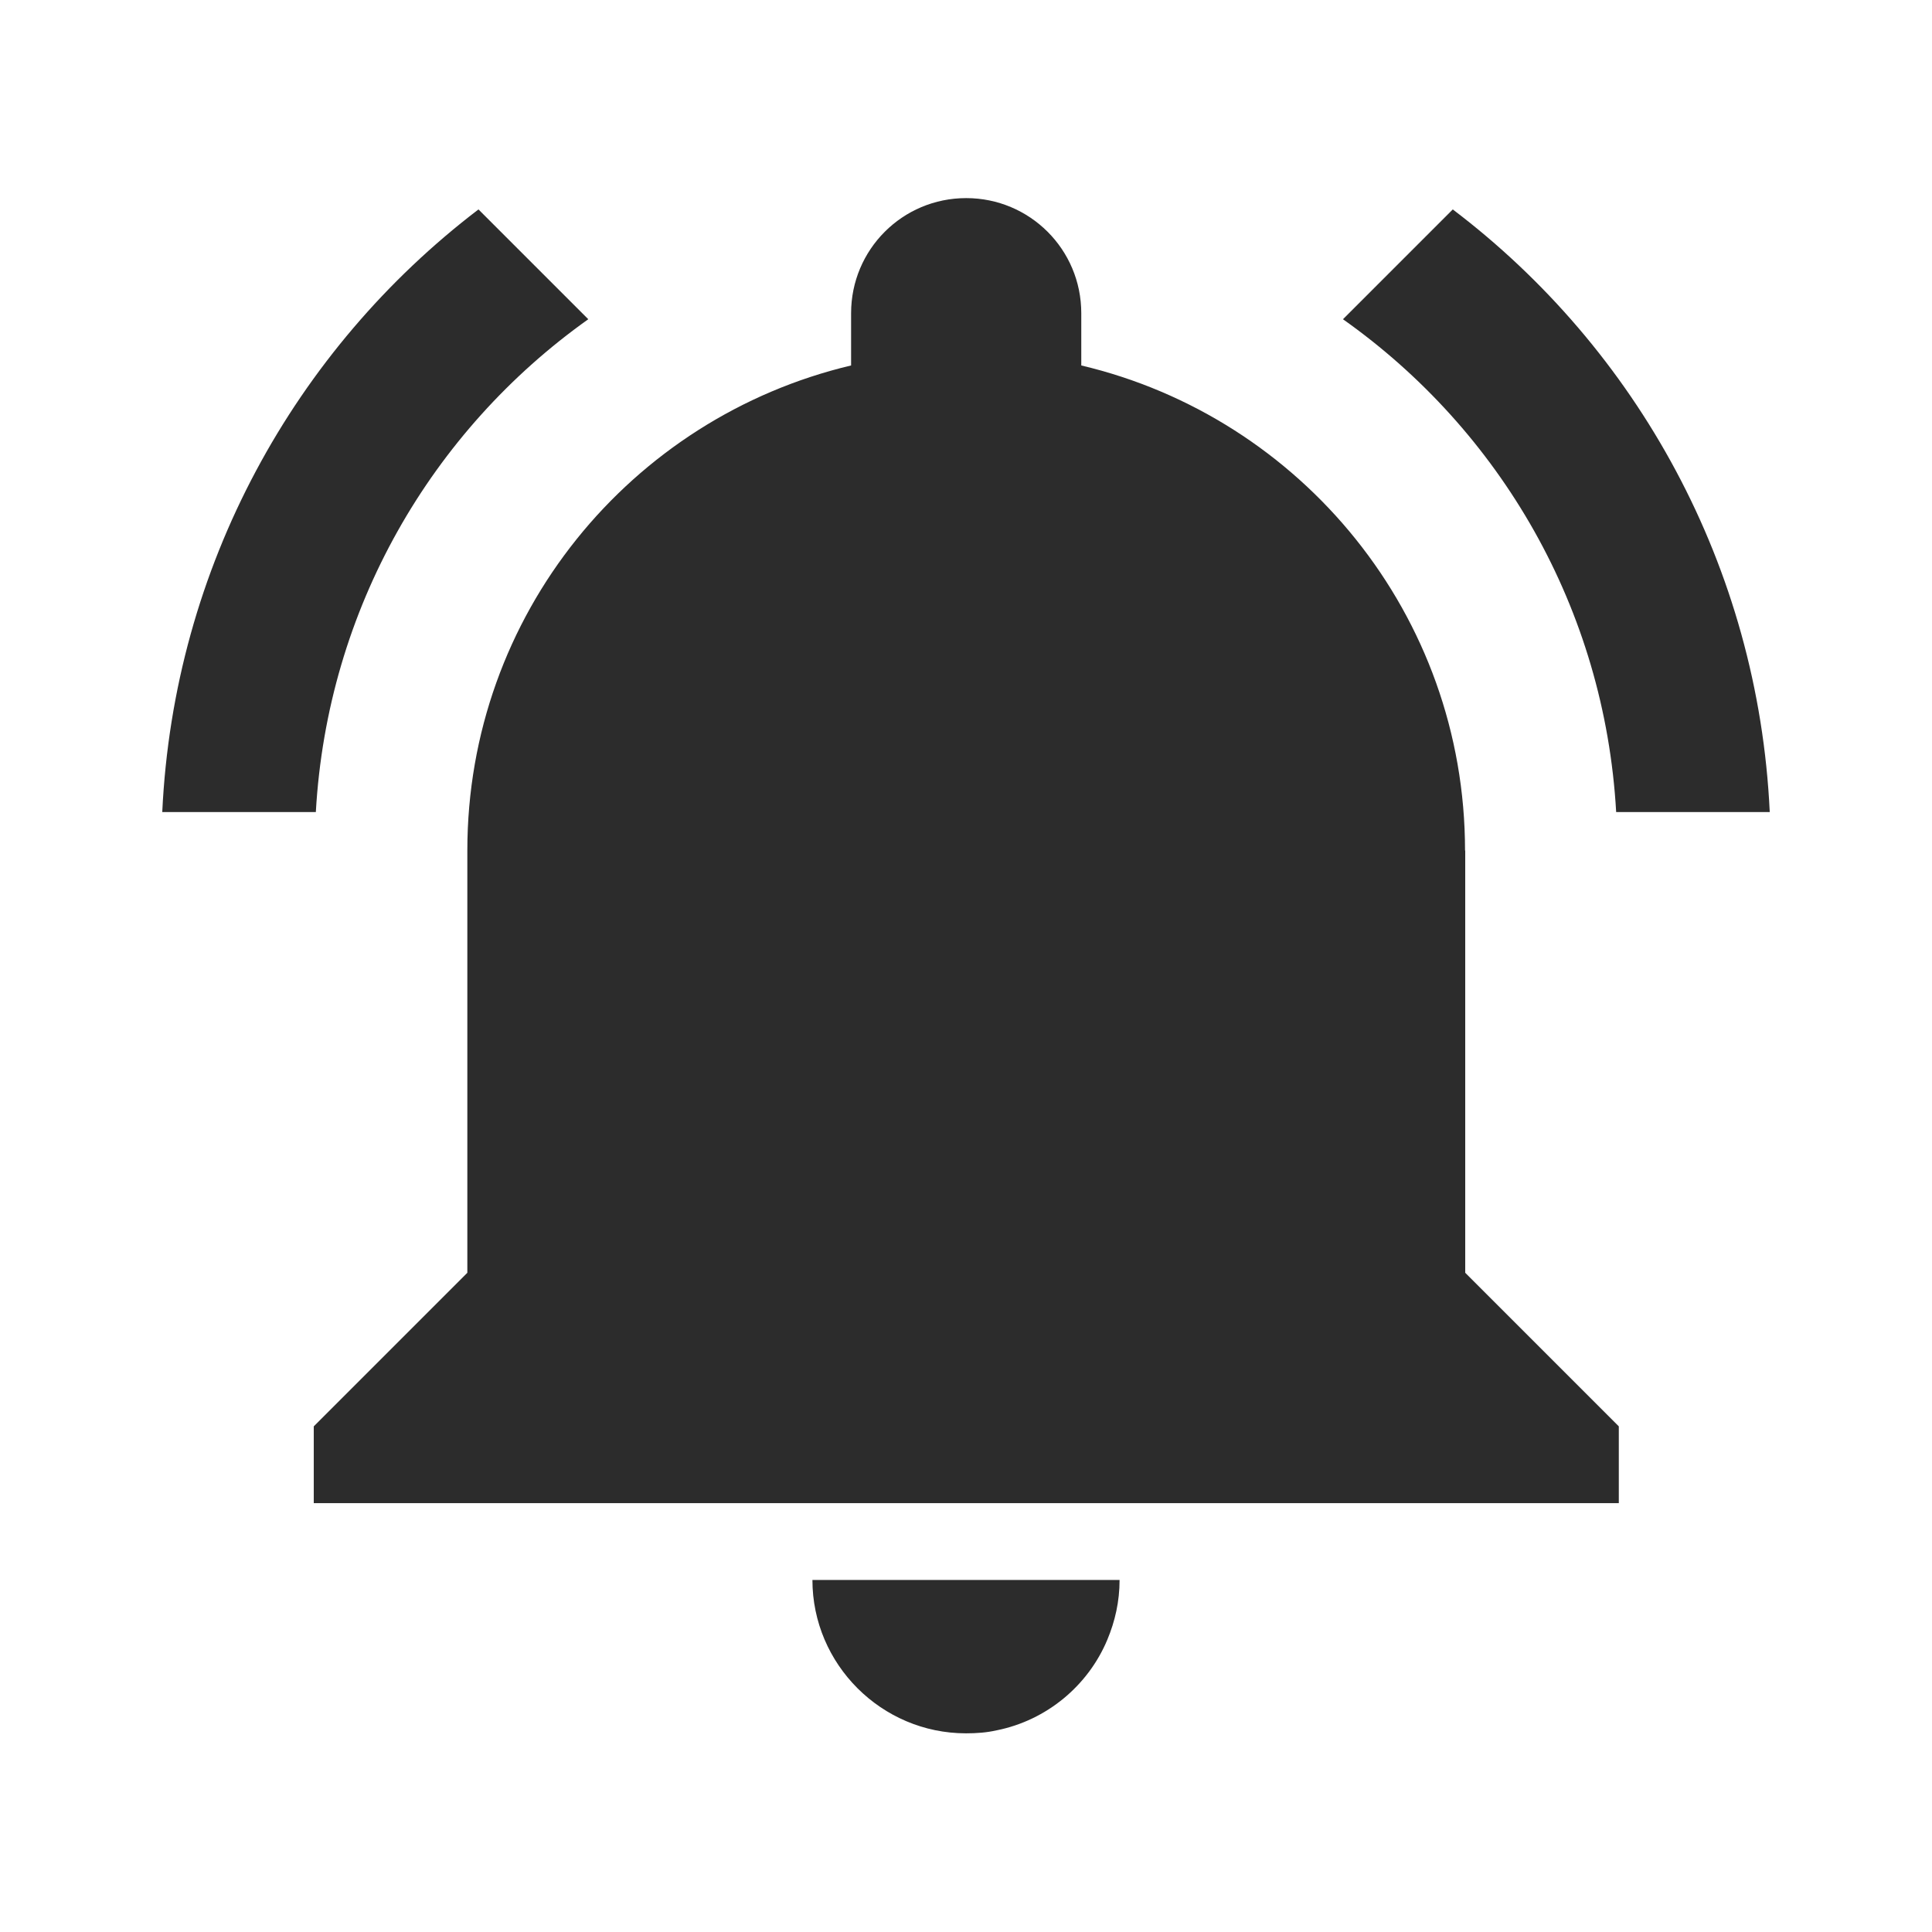
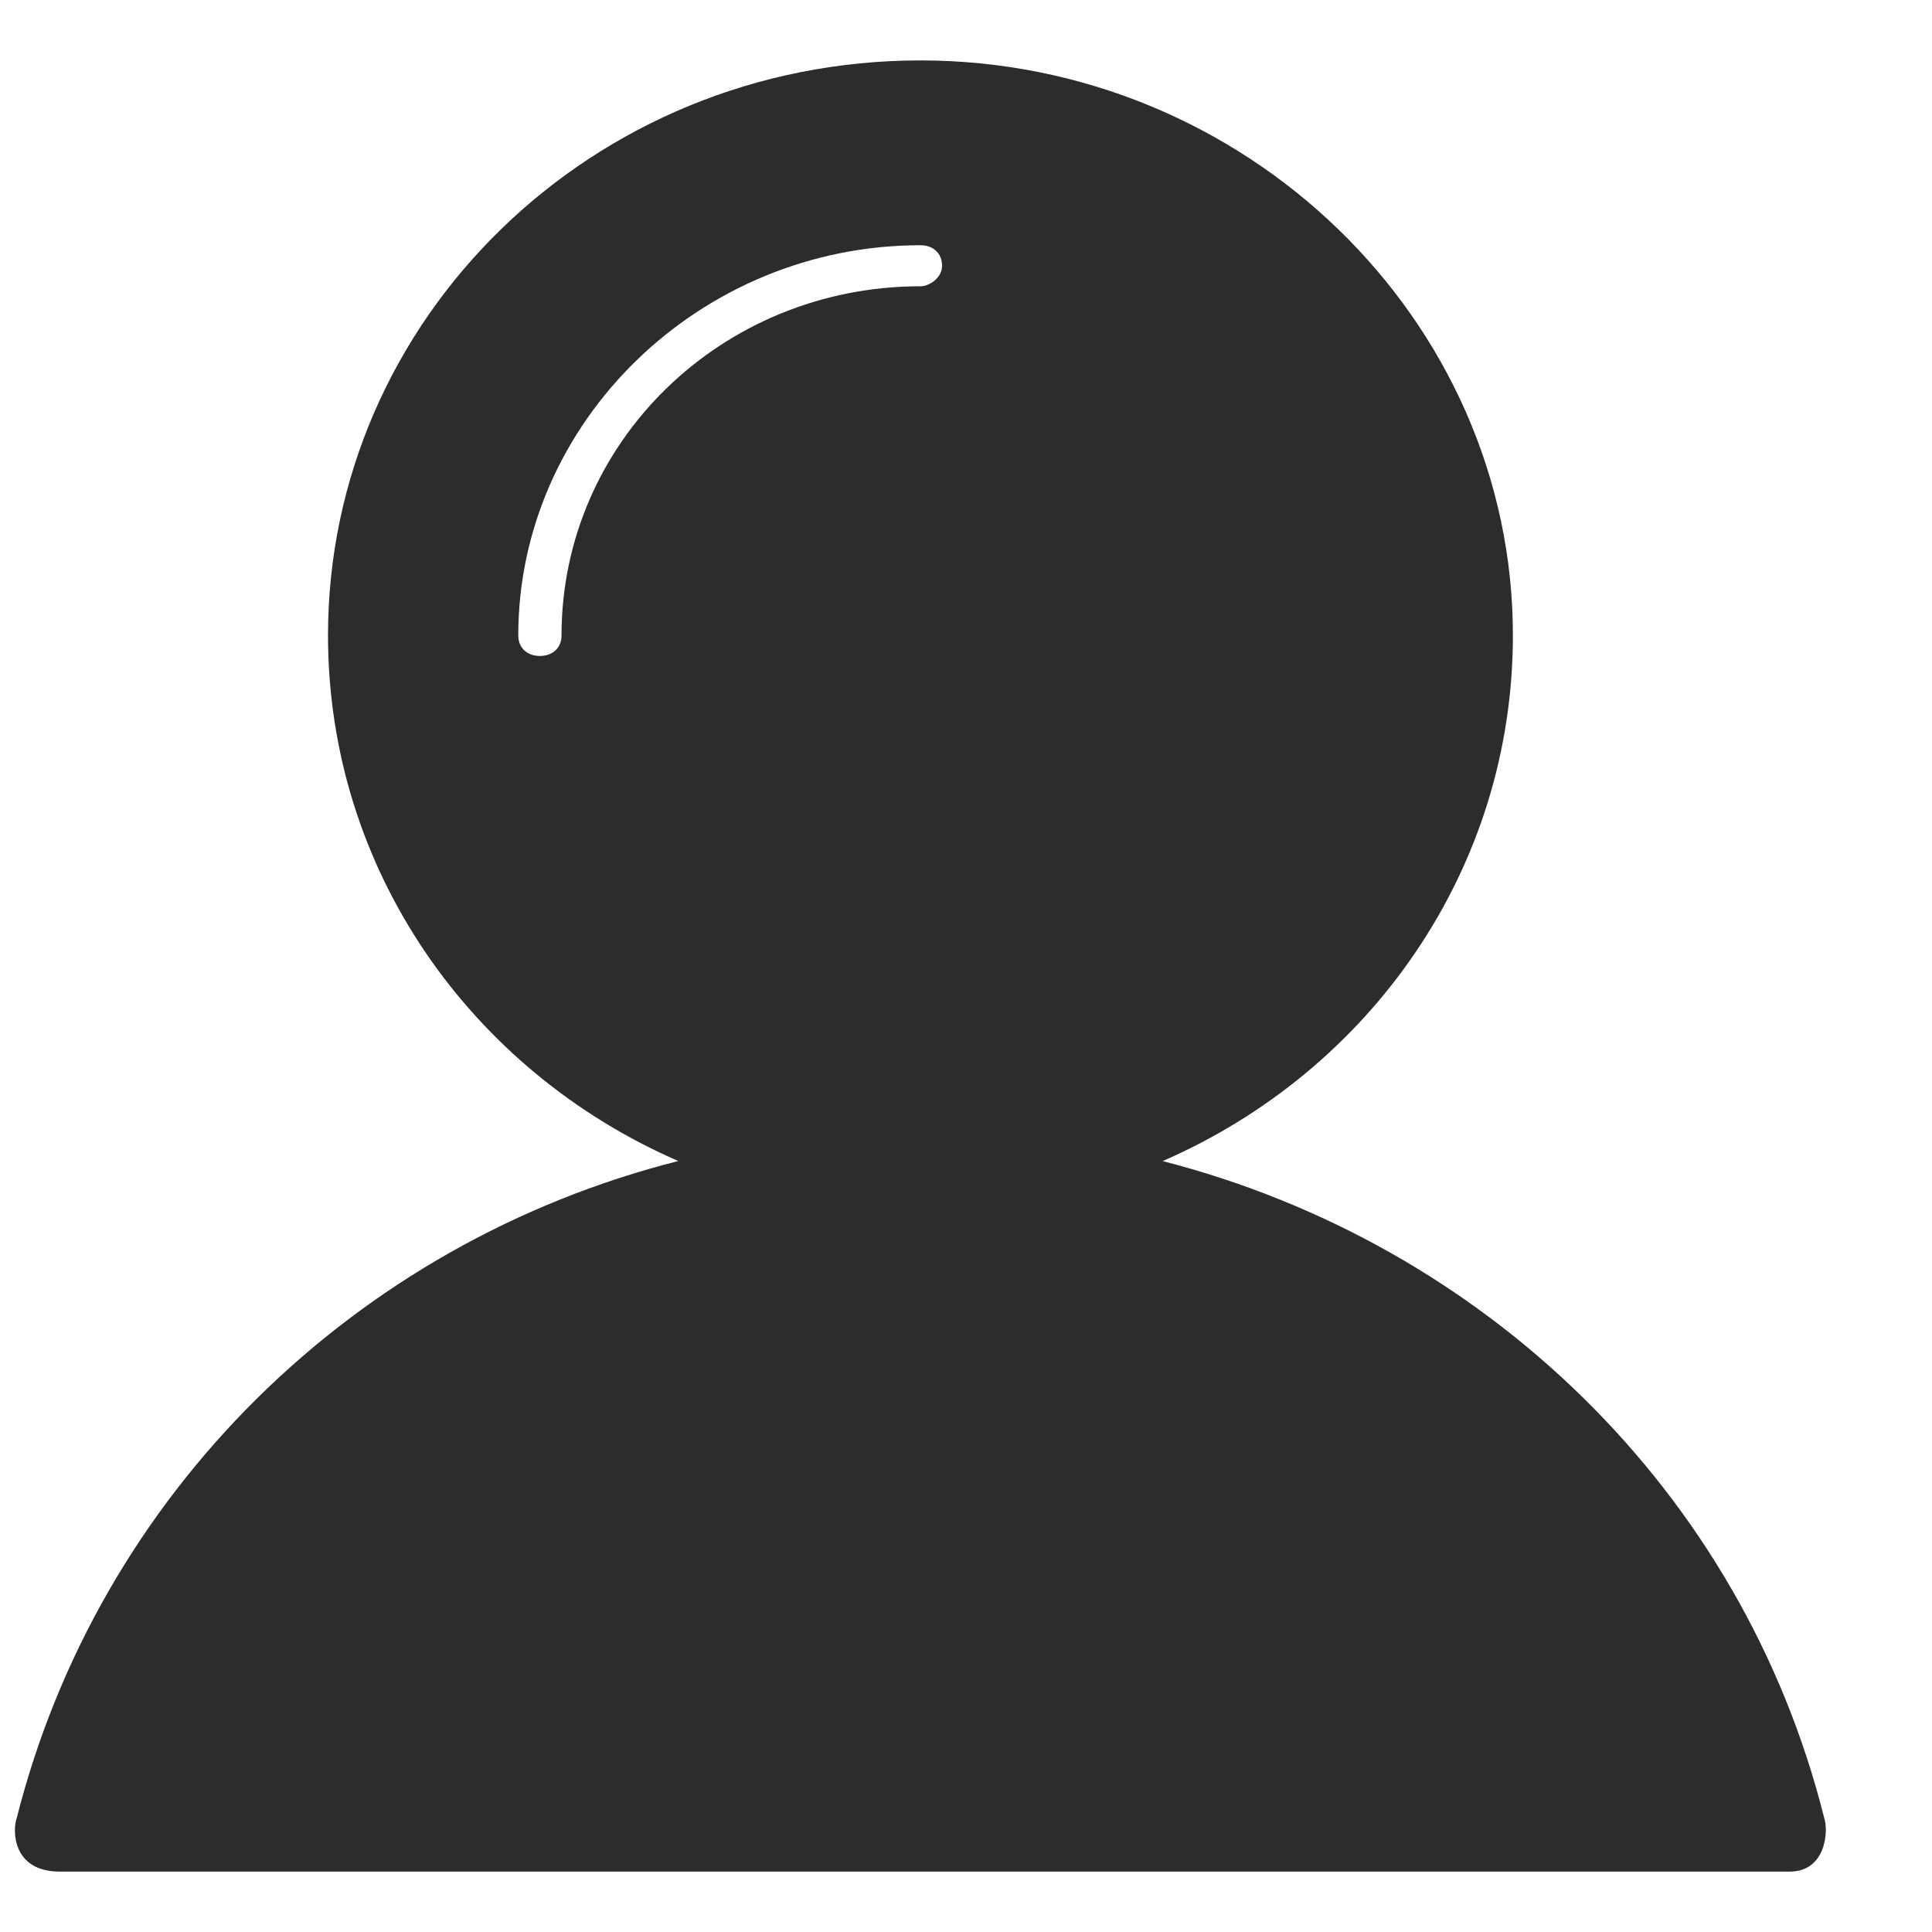
- <svg xmlns="http://www.w3.org/2000/svg" t="1585202763172" class="icon" viewBox="0 0 1024 1024" version="1.1" p-id="4028" width="32" height="32">
-   <path d="M311.8 169.2L253.6 111C156.4 185.1 92.1 300.2 86 430.4h81.4c6.1-107.8 61.4-202.2 144.4-261.2z m544.8 261.2H938C931.9 300.2 867.6 185 770 111l-58.2 58.2c83.4 59 138.7 153.4 144.8 261.2z m-80.1 20.4c0-124.9-86.7-229.5-203.4-257.1V166c0-33.8-27.3-61-61-61-33.8 0-61 27.3-61 61v27.7c-116.8 27.7-203.4 132.2-203.4 257.1v223.8L166.3 756v40.7H858V756l-81.4-81.4V450.8zM512 918.7c5.7 0 11-0.4 16.3-1.6 26.4-5.3 48.4-23.6 58.6-48 4.1-9.8 6.5-20.3 6.5-31.7H430.6c0 44.7 36.6 81.3 81.4 81.3z m0 0" p-id="4029" fill="#2c2c2c" />
+ <svg xmlns="http://www.w3.org/2000/svg" t="1584943636172" class="icon" viewBox="0 0 1024 1024" version="1.1" p-id="29048" width="32" height="32">
+   <path d="M966.903 963.698c-43.55-174.148-181.037-304.746-350.679-348.295 110-47.844 185.644-154.555 185.644-278.636 0-167.62-142.104-304.746-314.009-304.746-174.198 0-314.009 137.146-314.009 304.746 0 124.081 75.643 230.742 185.654 278.596C187.599 658.942 52.374 791.733 8.834 963.698c-2.223 6.316-2.434 28.292 22.911 28.292h916.813c19.351 0 20.628-21.775 18.335-28.302zM487.859 151.726c-105.434 0-190.24 82.714-190.24 185.06 0 6.527-4.586 10.882-11.466 10.882s-11.456-4.355-11.456-10.882c0-113.199 96.272-206.805 213.161-206.805 6.869 0 11.456 4.355 11.456 10.882s-6.879 10.882-11.456 10.882z m0 0" p-id="29049" fill="#2c2c2c" />
</svg>
